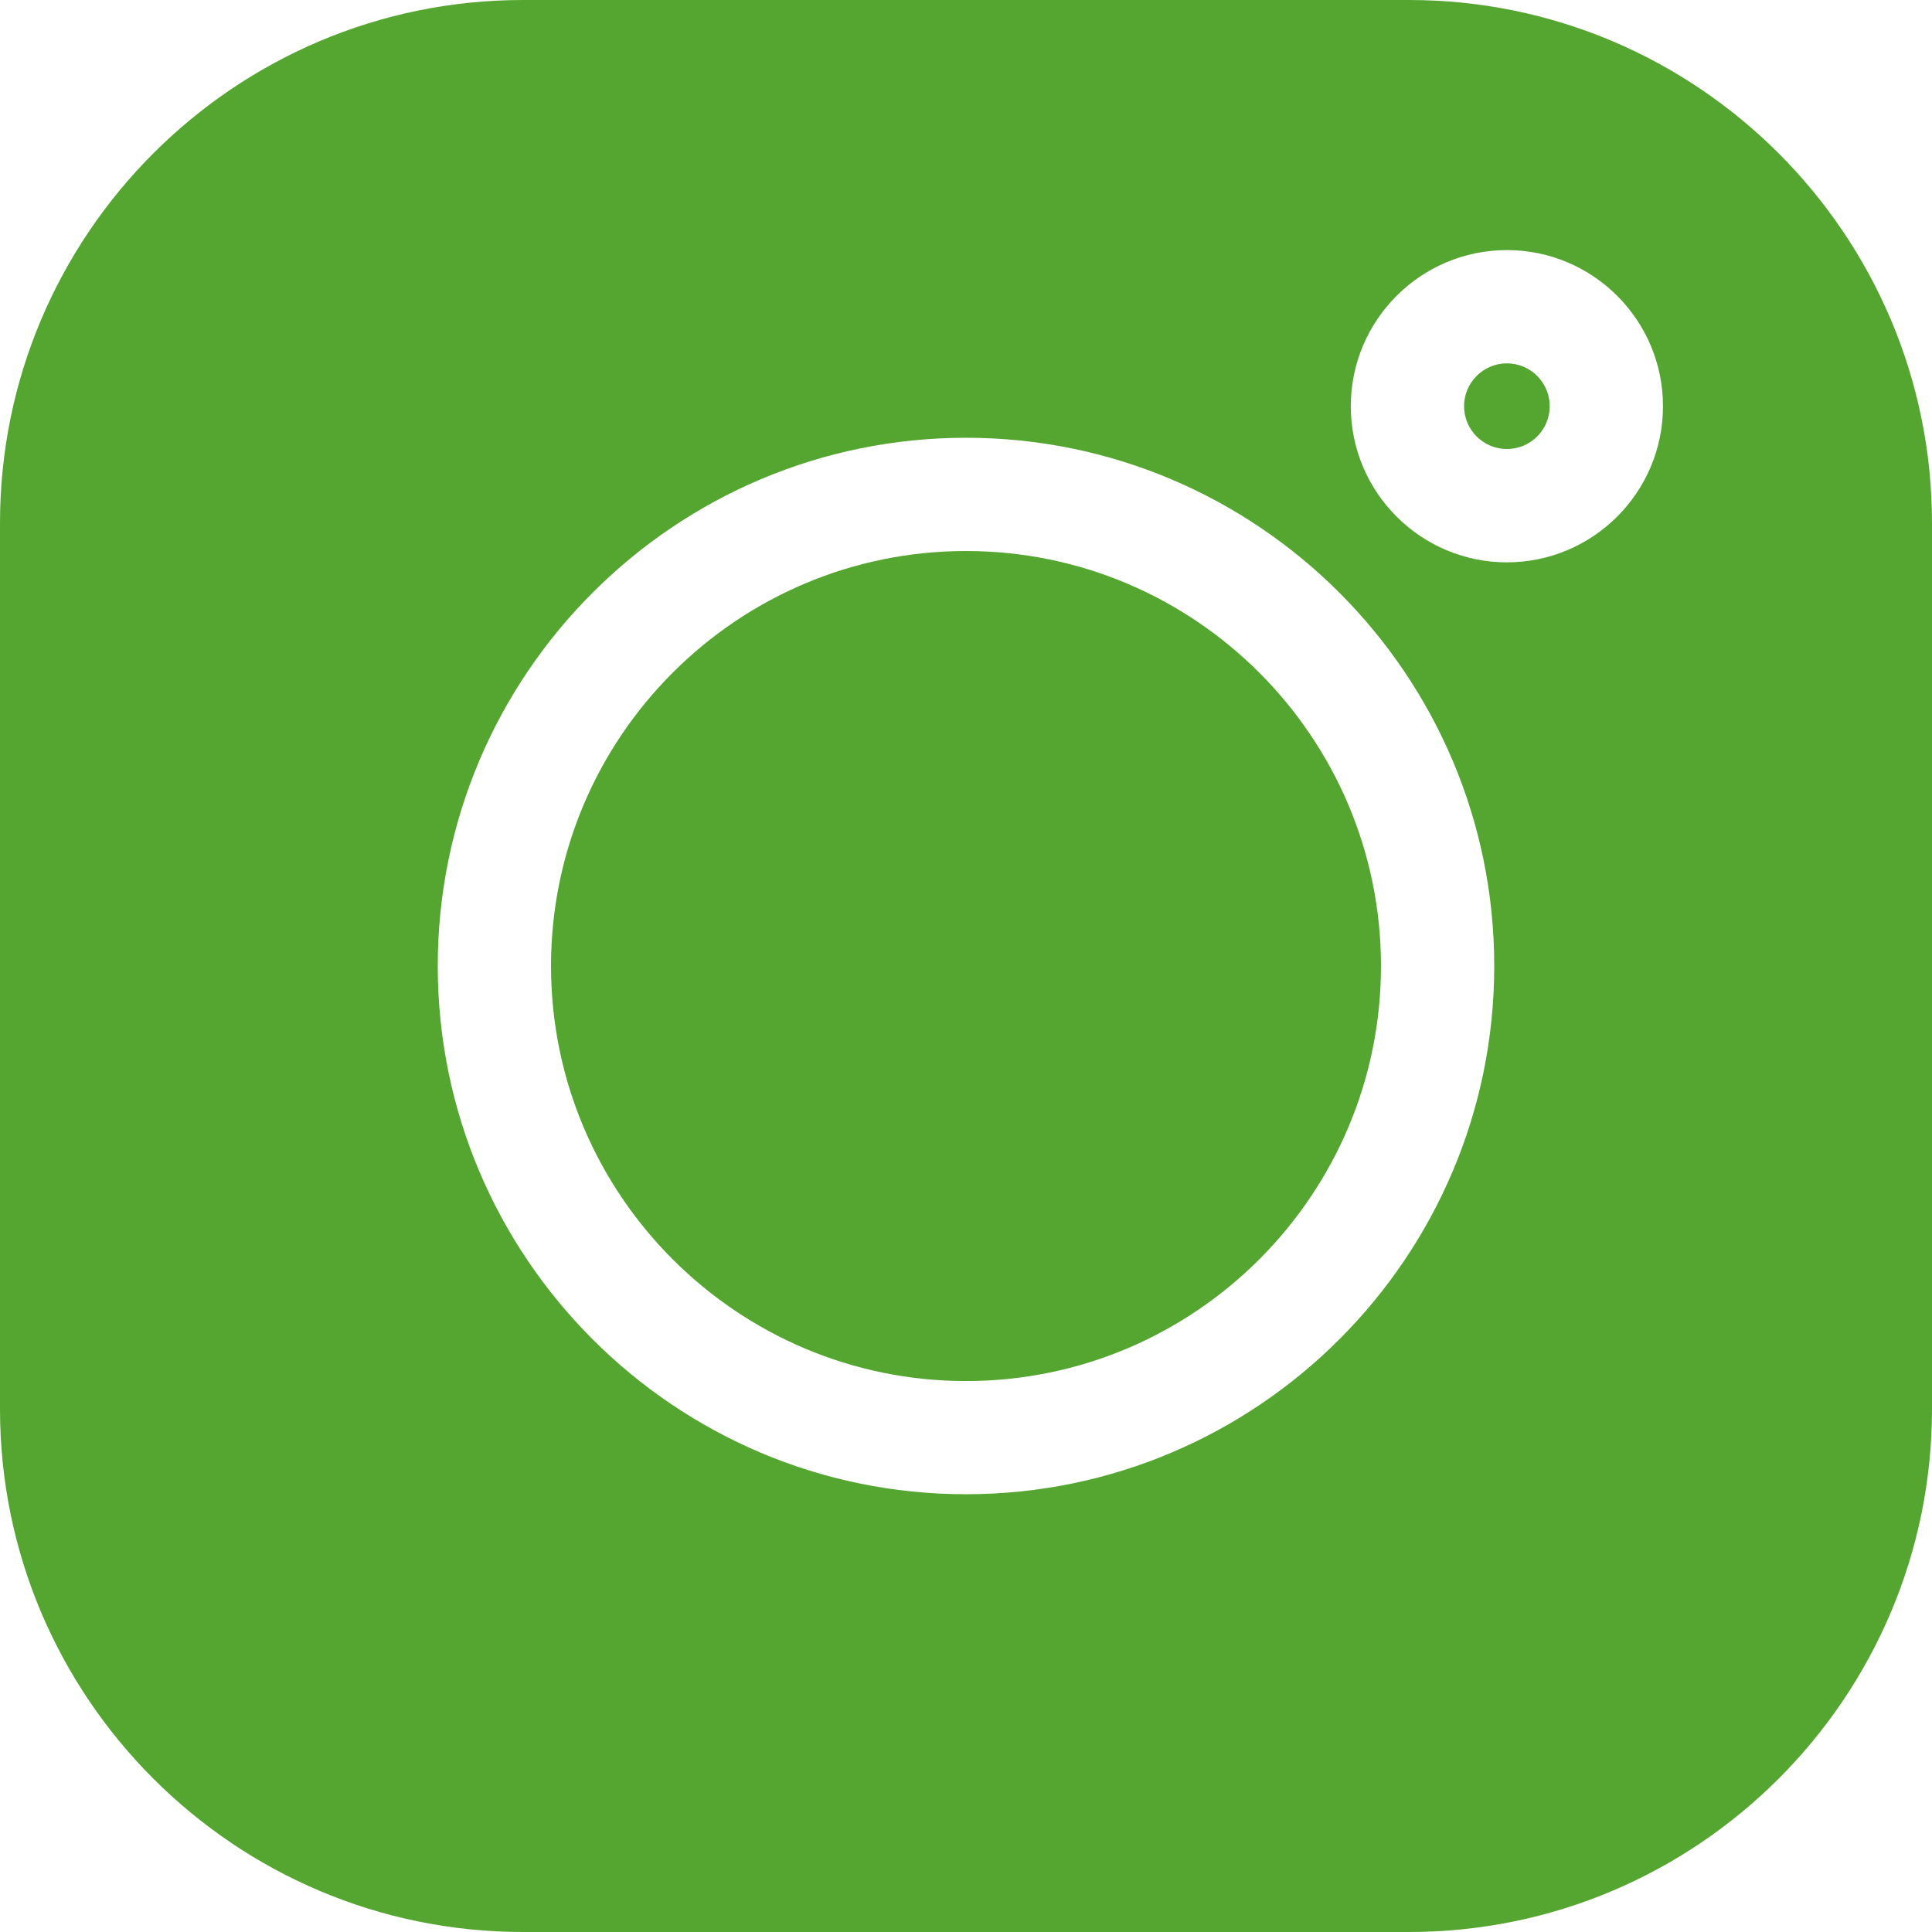
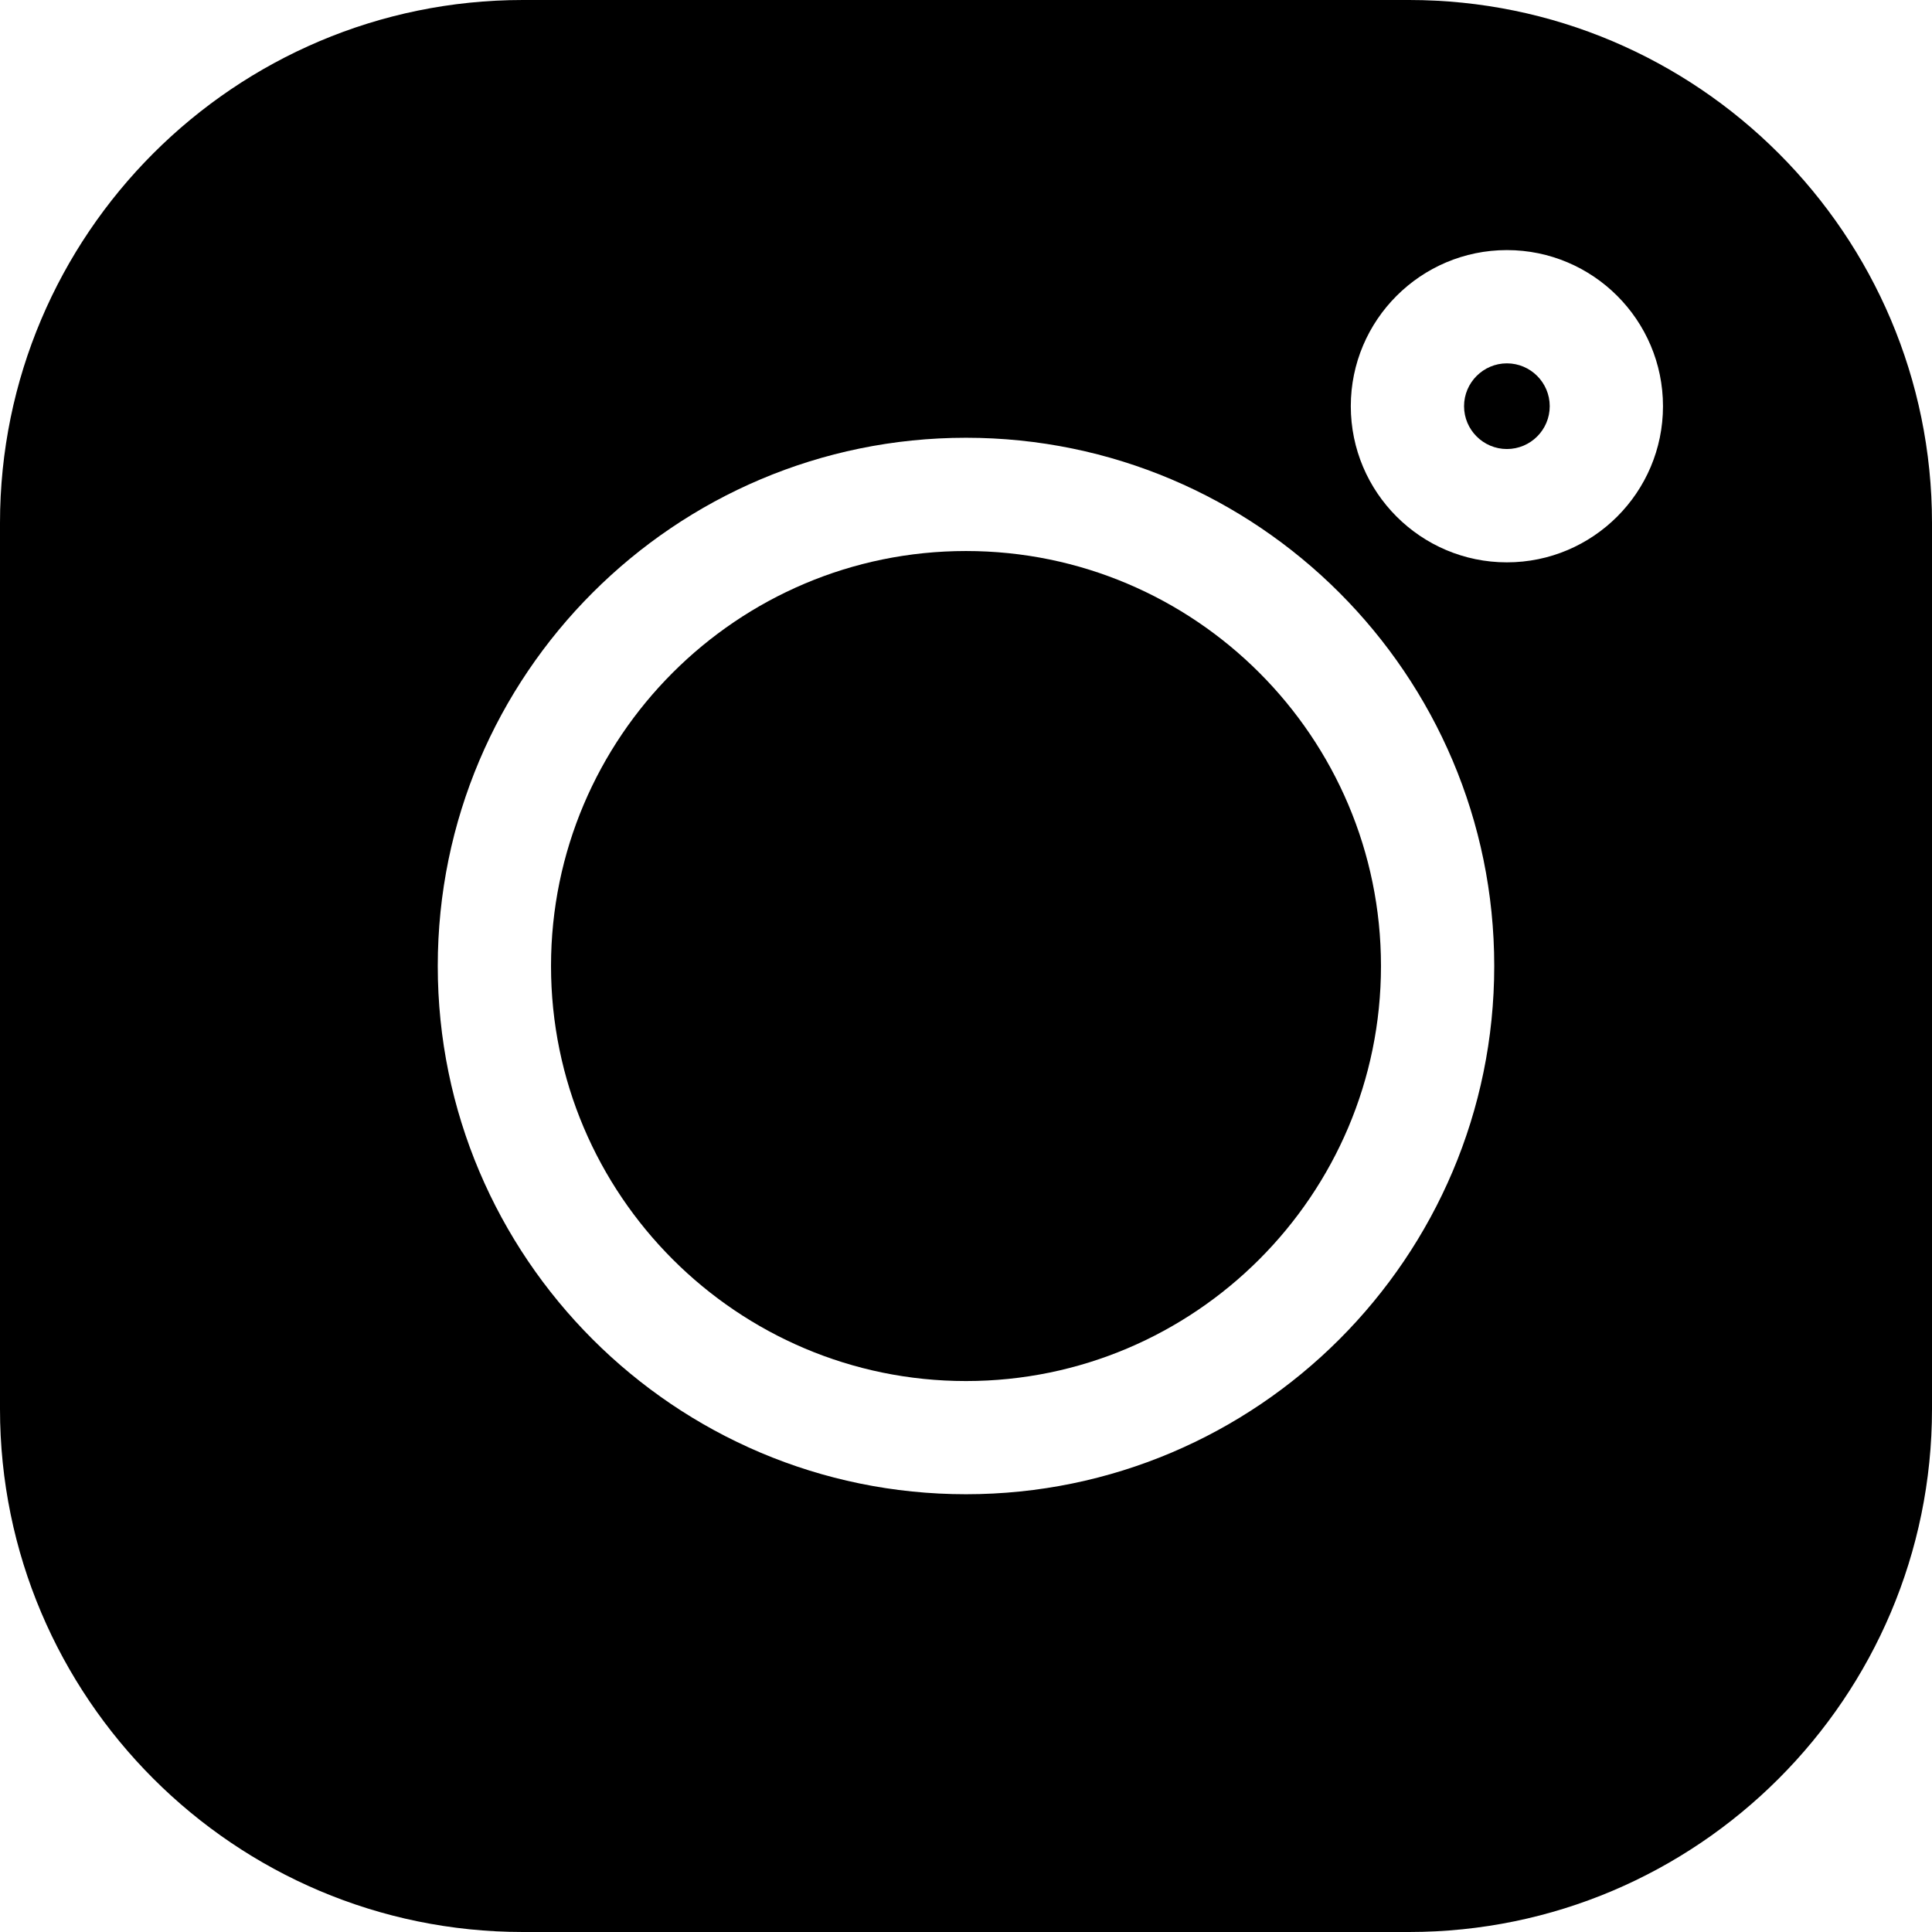
- <svg xmlns="http://www.w3.org/2000/svg" width="29" height="29" viewBox="0 0 29 29" fill="none">
-   <path d="M21.15 0H7.85C3.521 0 0 3.521 0 7.85V21.15C0 25.479 3.521 29 7.85 29H21.15C25.479 29 29 25.479 29 21.15V7.85C29 3.521 25.479 0 21.15 0V0ZM14.5 22.429C10.128 22.429 6.571 18.872 6.571 14.5C6.571 10.128 10.128 6.571 14.5 6.571C18.872 6.571 22.429 10.128 22.429 14.5C22.429 18.872 18.872 22.429 14.5 22.429V22.429ZM22.619 8.441C21.327 8.441 20.276 7.39 20.276 6.097C20.276 4.805 21.327 3.754 22.619 3.754C23.911 3.754 24.962 4.805 24.962 6.097C24.962 7.39 23.911 8.441 22.619 8.441Z" fill="#55A630" />
-   <path d="M14.5 8.271C11.065 8.271 8.271 11.065 8.271 14.5C8.271 17.935 11.065 20.73 14.5 20.73C17.935 20.73 20.729 17.935 20.729 14.5C20.729 11.065 17.935 8.271 14.5 8.271V8.271Z" fill="#55A630" />
-   <path d="M22.619 5.454C22.265 5.454 21.976 5.743 21.976 6.097C21.976 6.452 22.265 6.74 22.619 6.74C22.974 6.74 23.262 6.452 23.262 6.097C23.262 5.743 22.974 5.454 22.619 5.454Z" fill="#55A630" />
+ <svg xmlns="http://www.w3.org/2000/svg" width="29" height="29" viewBox="0 0 29 29">
+   <path d="M21.15 0H7.85C3.521 0 0 3.521 0 7.85V21.15C0 25.479 3.521 29 7.85 29H21.15C25.479 29 29 25.479 29 21.15V7.85C29 3.521 25.479 0 21.15 0V0ZM14.5 22.429C10.128 22.429 6.571 18.872 6.571 14.5C6.571 10.128 10.128 6.571 14.5 6.571C18.872 6.571 22.429 10.128 22.429 14.5C22.429 18.872 18.872 22.429 14.5 22.429V22.429ZM22.619 8.441C21.327 8.441 20.276 7.39 20.276 6.097C20.276 4.805 21.327 3.754 22.619 3.754C23.911 3.754 24.962 4.805 24.962 6.097C24.962 7.39 23.911 8.441 22.619 8.441Z" />
+   <path d="M14.5 8.271C11.065 8.271 8.271 11.065 8.271 14.5C8.271 17.935 11.065 20.73 14.5 20.73C17.935 20.73 20.729 17.935 20.729 14.5C20.729 11.065 17.935 8.271 14.5 8.271V8.271Z" />
+   <path d="M22.619 5.454C22.265 5.454 21.976 5.743 21.976 6.097C21.976 6.452 22.265 6.74 22.619 6.74C22.974 6.74 23.262 6.452 23.262 6.097C23.262 5.743 22.974 5.454 22.619 5.454Z" />
</svg>
